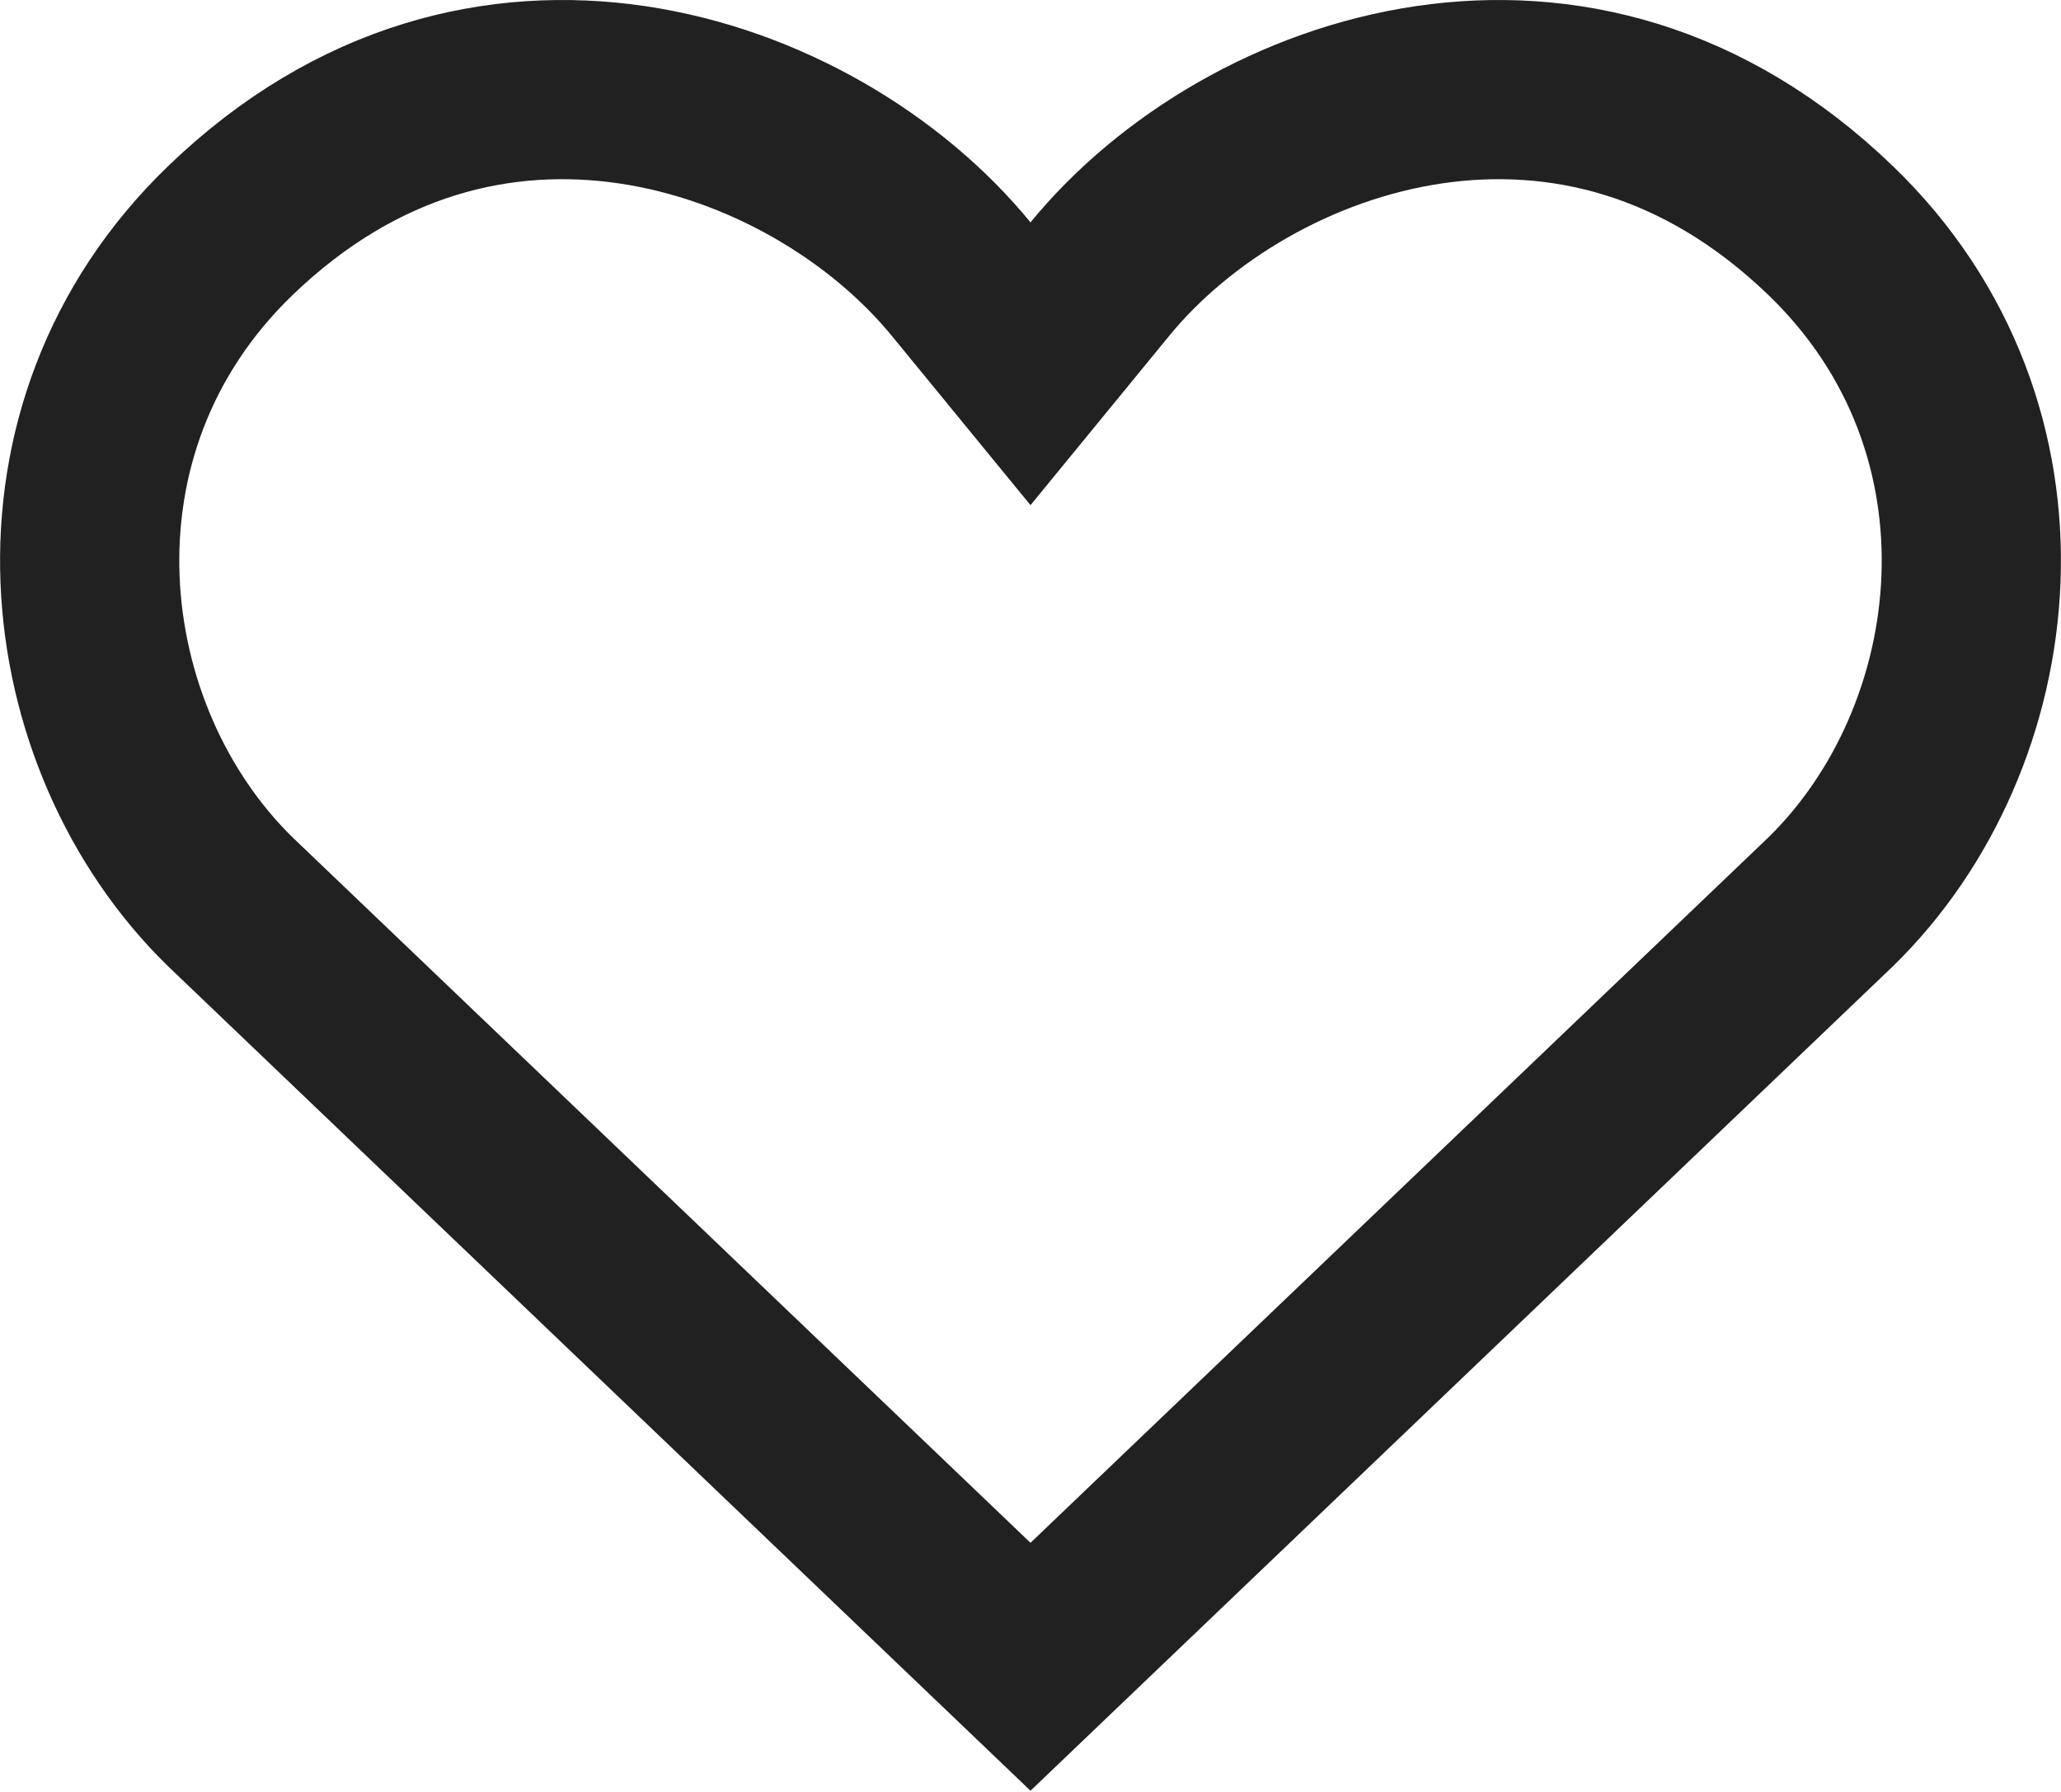
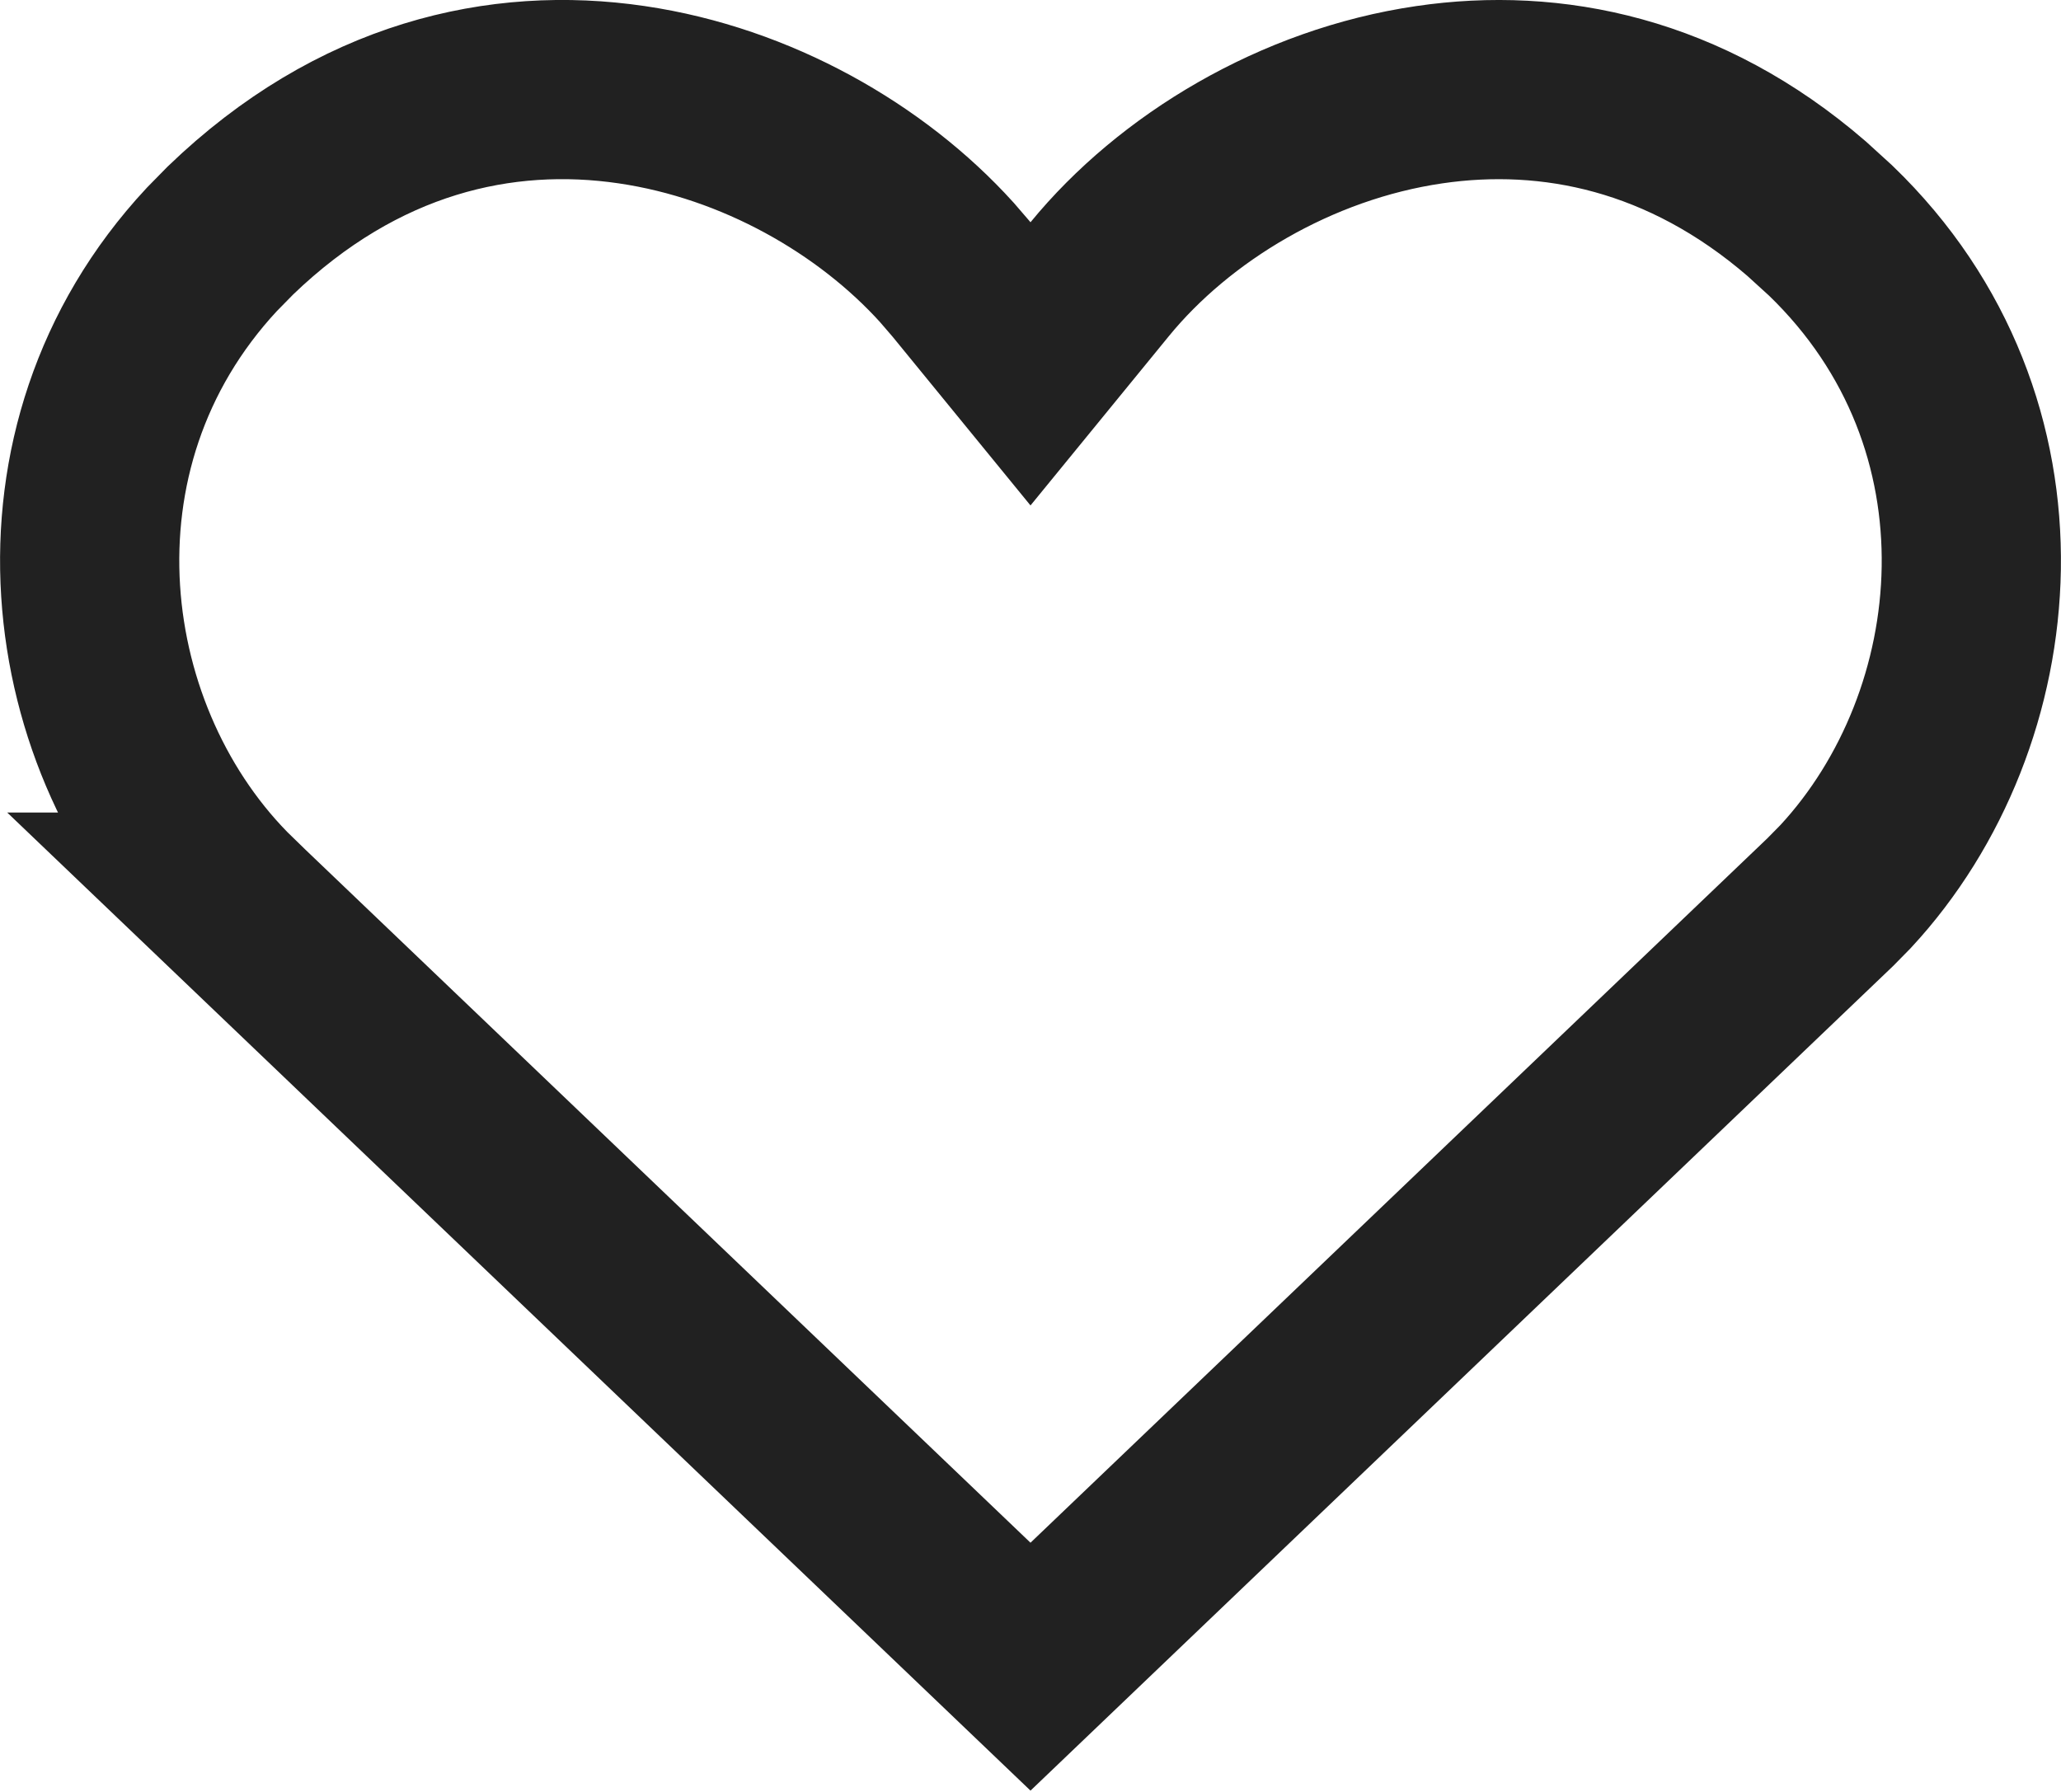
<svg xmlns="http://www.w3.org/2000/svg" width="23" height="20" viewBox="0 0 23 20" fill="none">
-   <path d="M11.5 18.603L2.572 10.067C0.695 8.236 0.27 4.791 2.571 2.573C3.994 1.202 5.593 0.844 7.049 1.057C8.54 1.276 9.895 2.1 10.726 3.115L11.5 4.06L12.274 3.115C13.105 2.1 14.46 1.276 15.951 1.057C17.407 0.844 19.006 1.202 20.429 2.573C22.73 4.791 22.305 8.236 20.428 10.067L11.5 18.603Z" stroke="#212121" stroke-width="2" />
+   <path d="M15.951 1.057C17.316 0.857 18.807 1.16 20.16 2.328L20.429 2.573C22.66 4.723 22.328 8.026 20.597 9.894L20.425 10.069L11.5 18.602L2.574 10.069H2.575C0.754 8.297 0.297 5.006 2.363 2.785L2.571 2.573C3.994 1.202 5.593 0.843 7.049 1.057C8.447 1.262 9.725 1.999 10.565 2.927L10.727 3.115L11.5 4.061L12.273 3.115C13.104 2.1 14.46 1.275 15.951 1.057Z" stroke="#212121" stroke-width="2" />
</svg>
